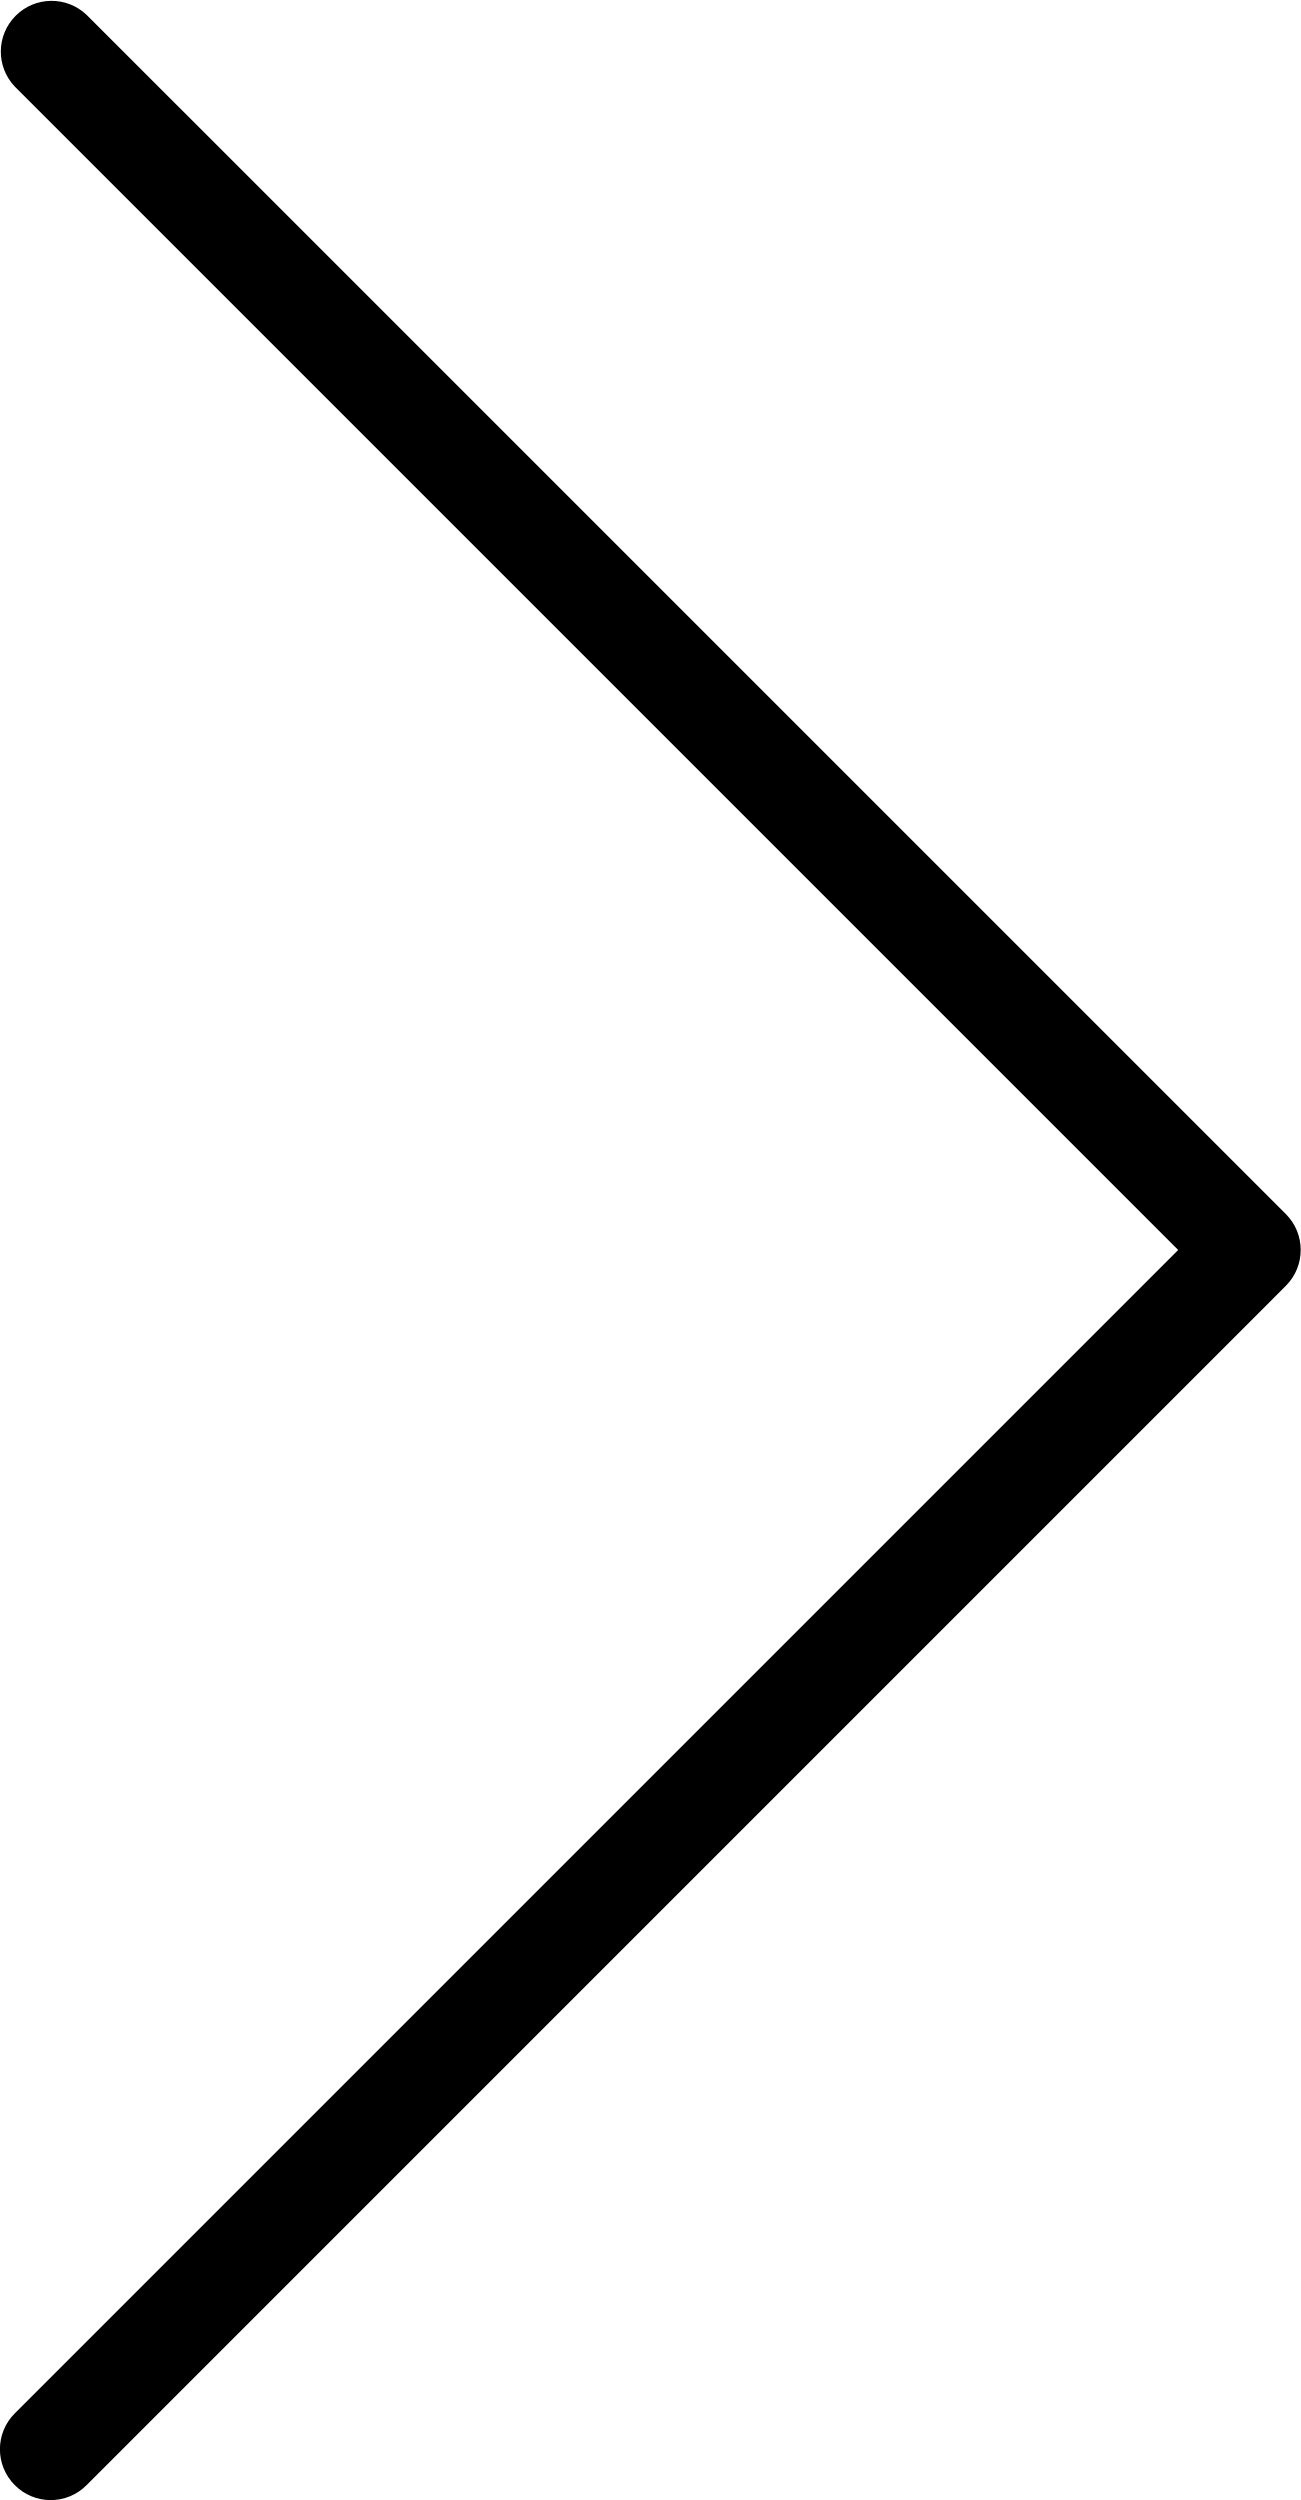
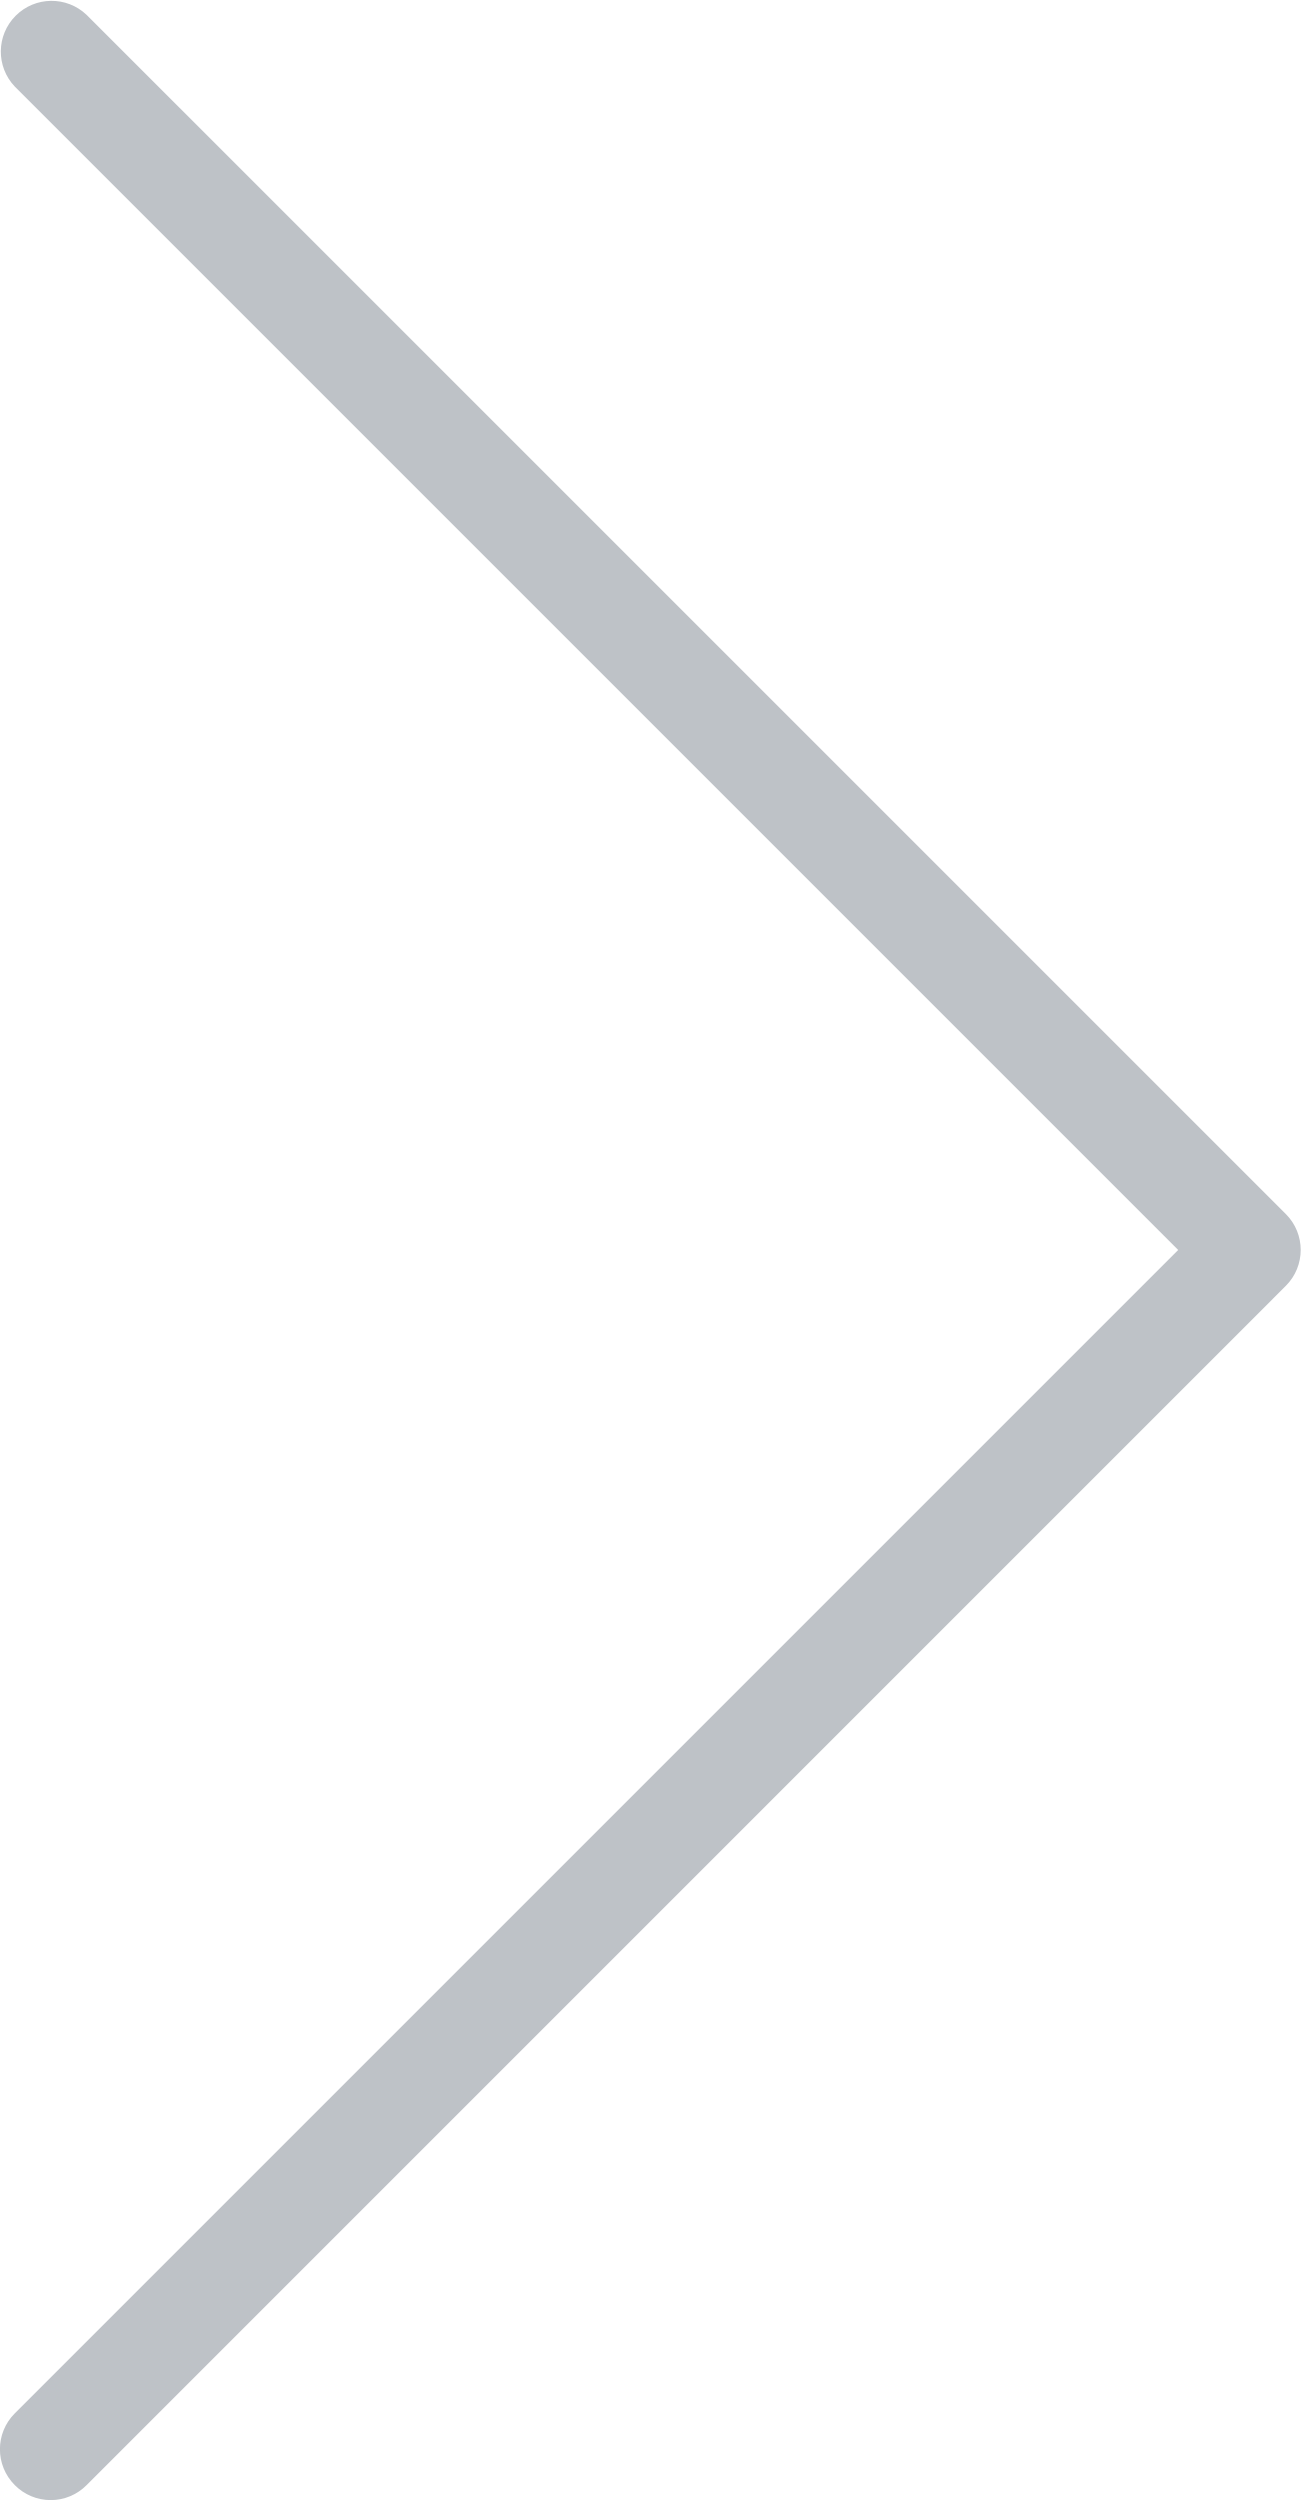
<svg xmlns="http://www.w3.org/2000/svg" width="21.706" height="41.719">
-   <path d="M19.661 20.859L.248 1.446A.847.847 0 011.445.248L21.458 20.26c.33.33.33.867 0 1.197L1.445 41.471a.843.843 0 01-1.198 0 .847.847 0 010-1.198l19.414-19.414z" />
+   <path fill="#bec2c7" d="M19.661 20.859L.248 1.446A.847.847 0 011.445.248L21.458 20.26c.33.33.33.867 0 1.197L1.445 41.471a.843.843 0 01-1.198 0 .847.847 0 010-1.198l19.414-19.414z" />
</svg>
